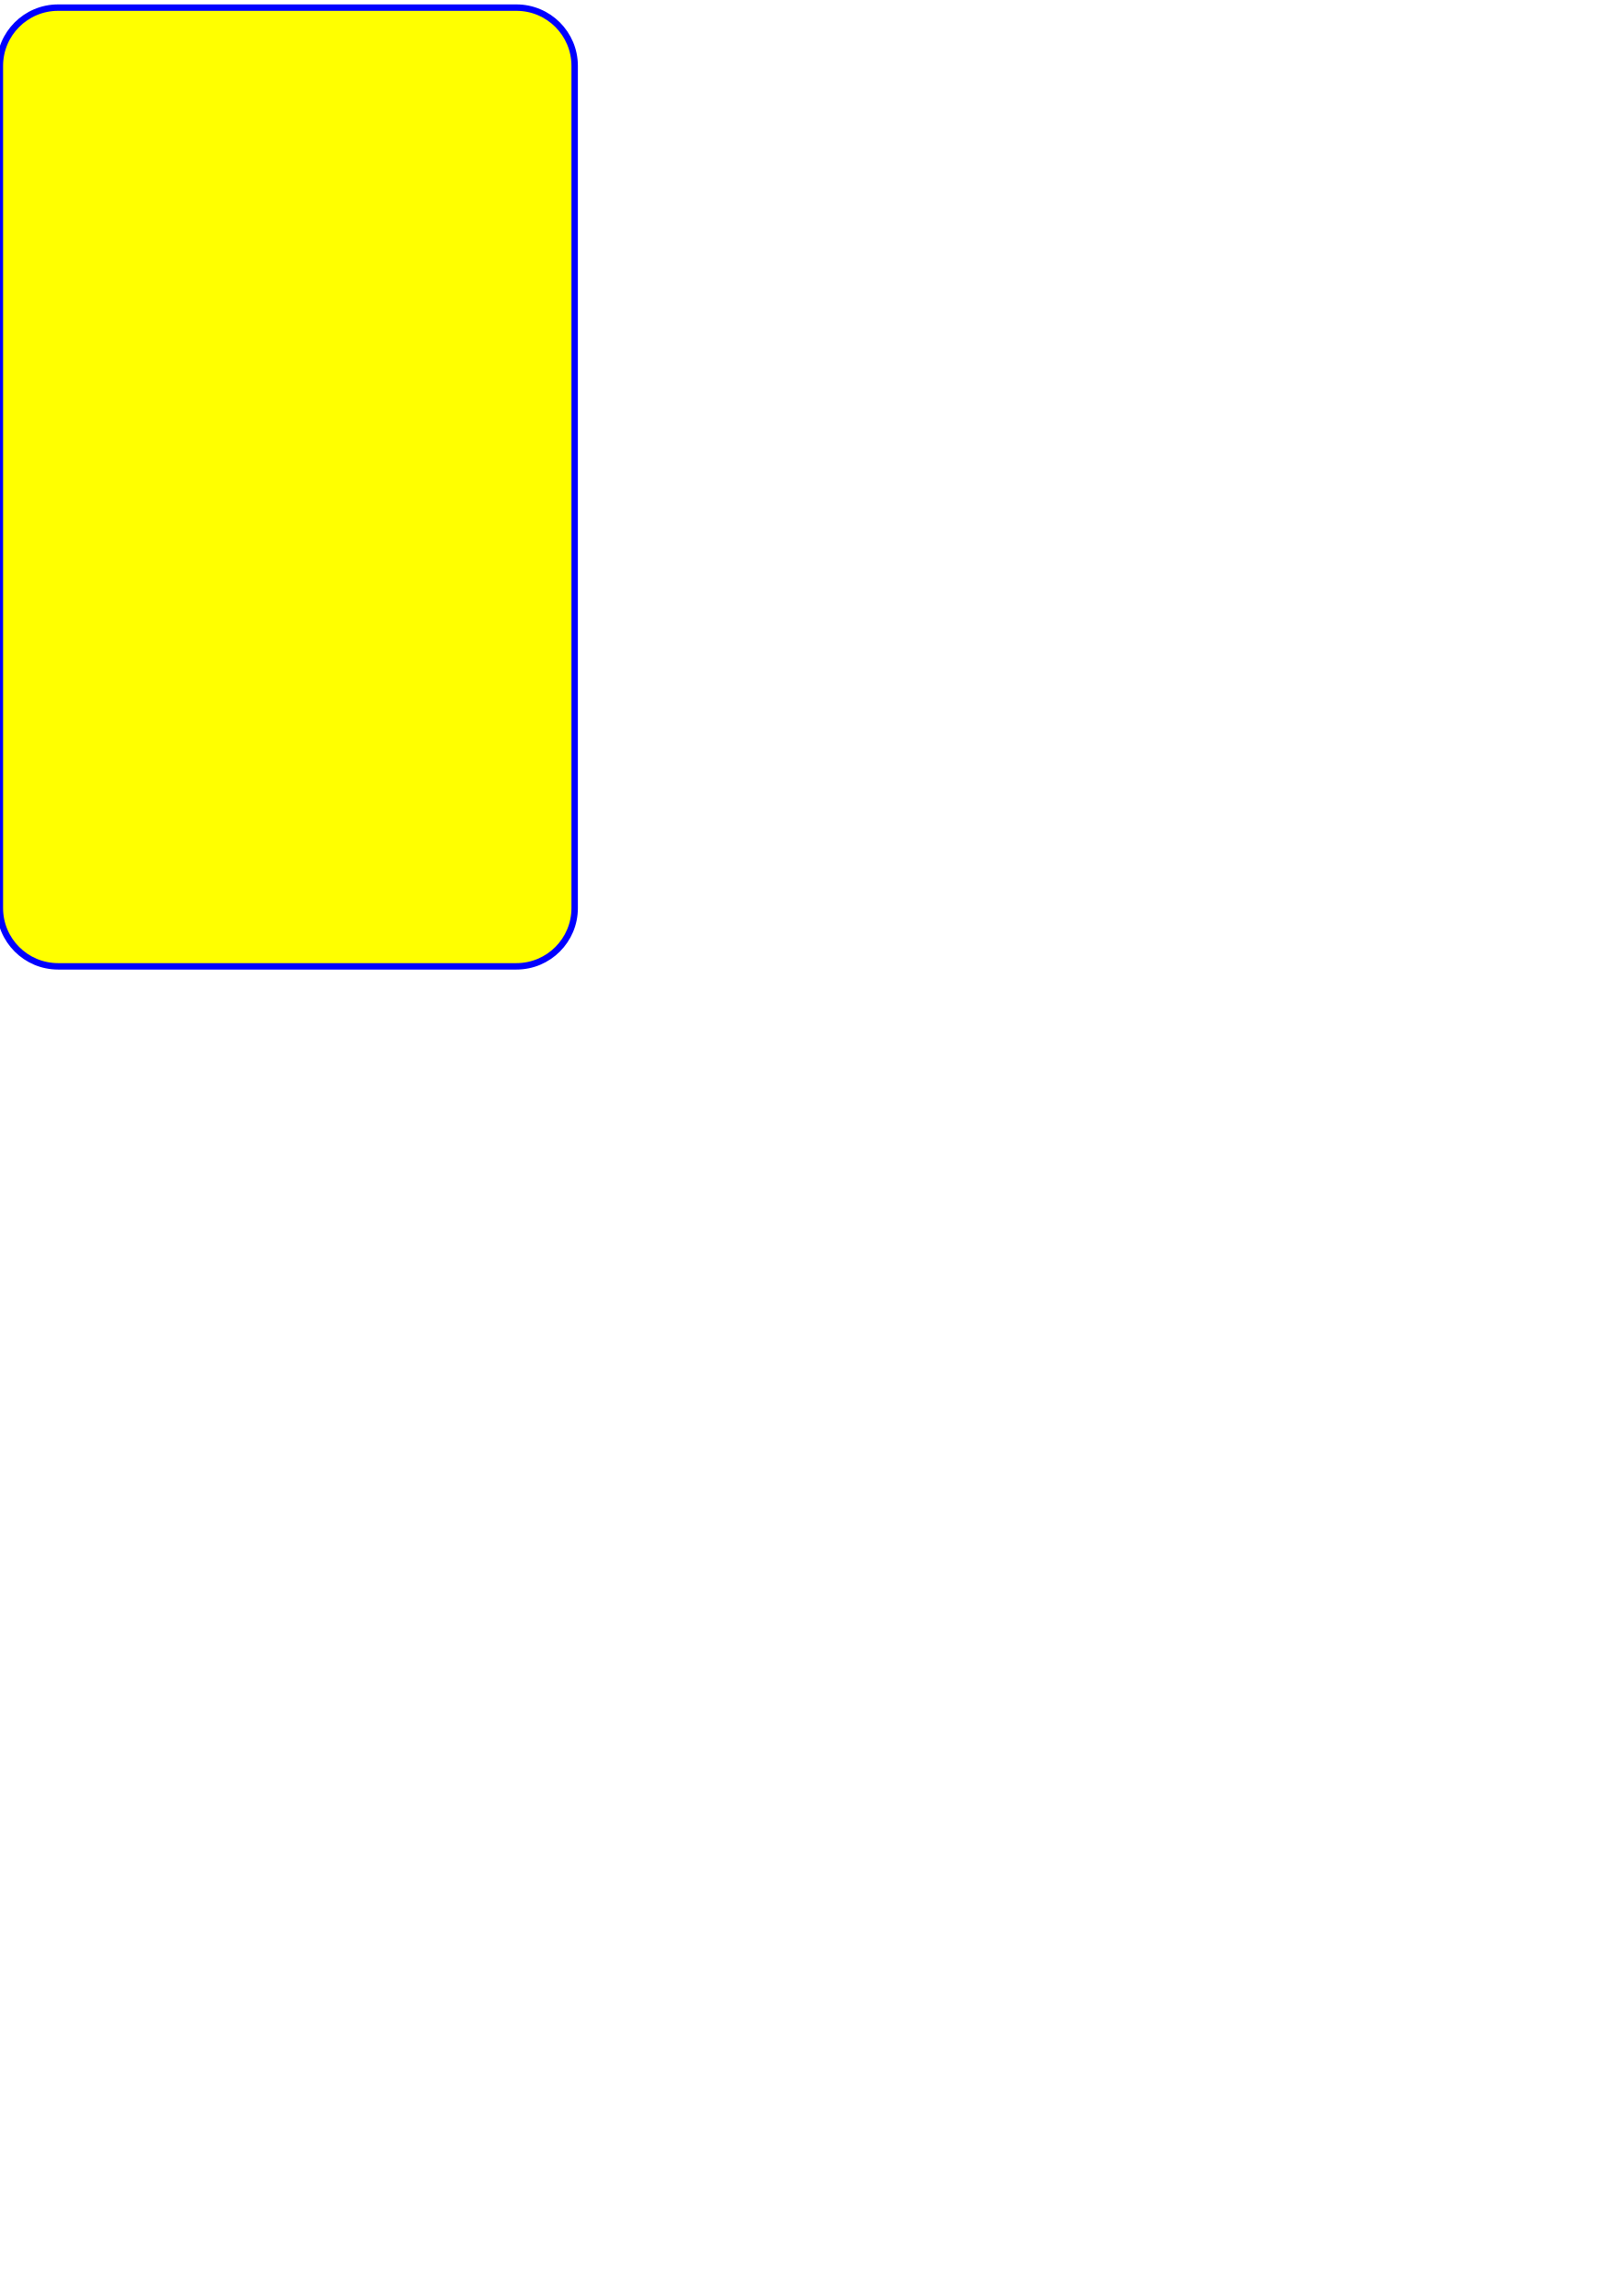
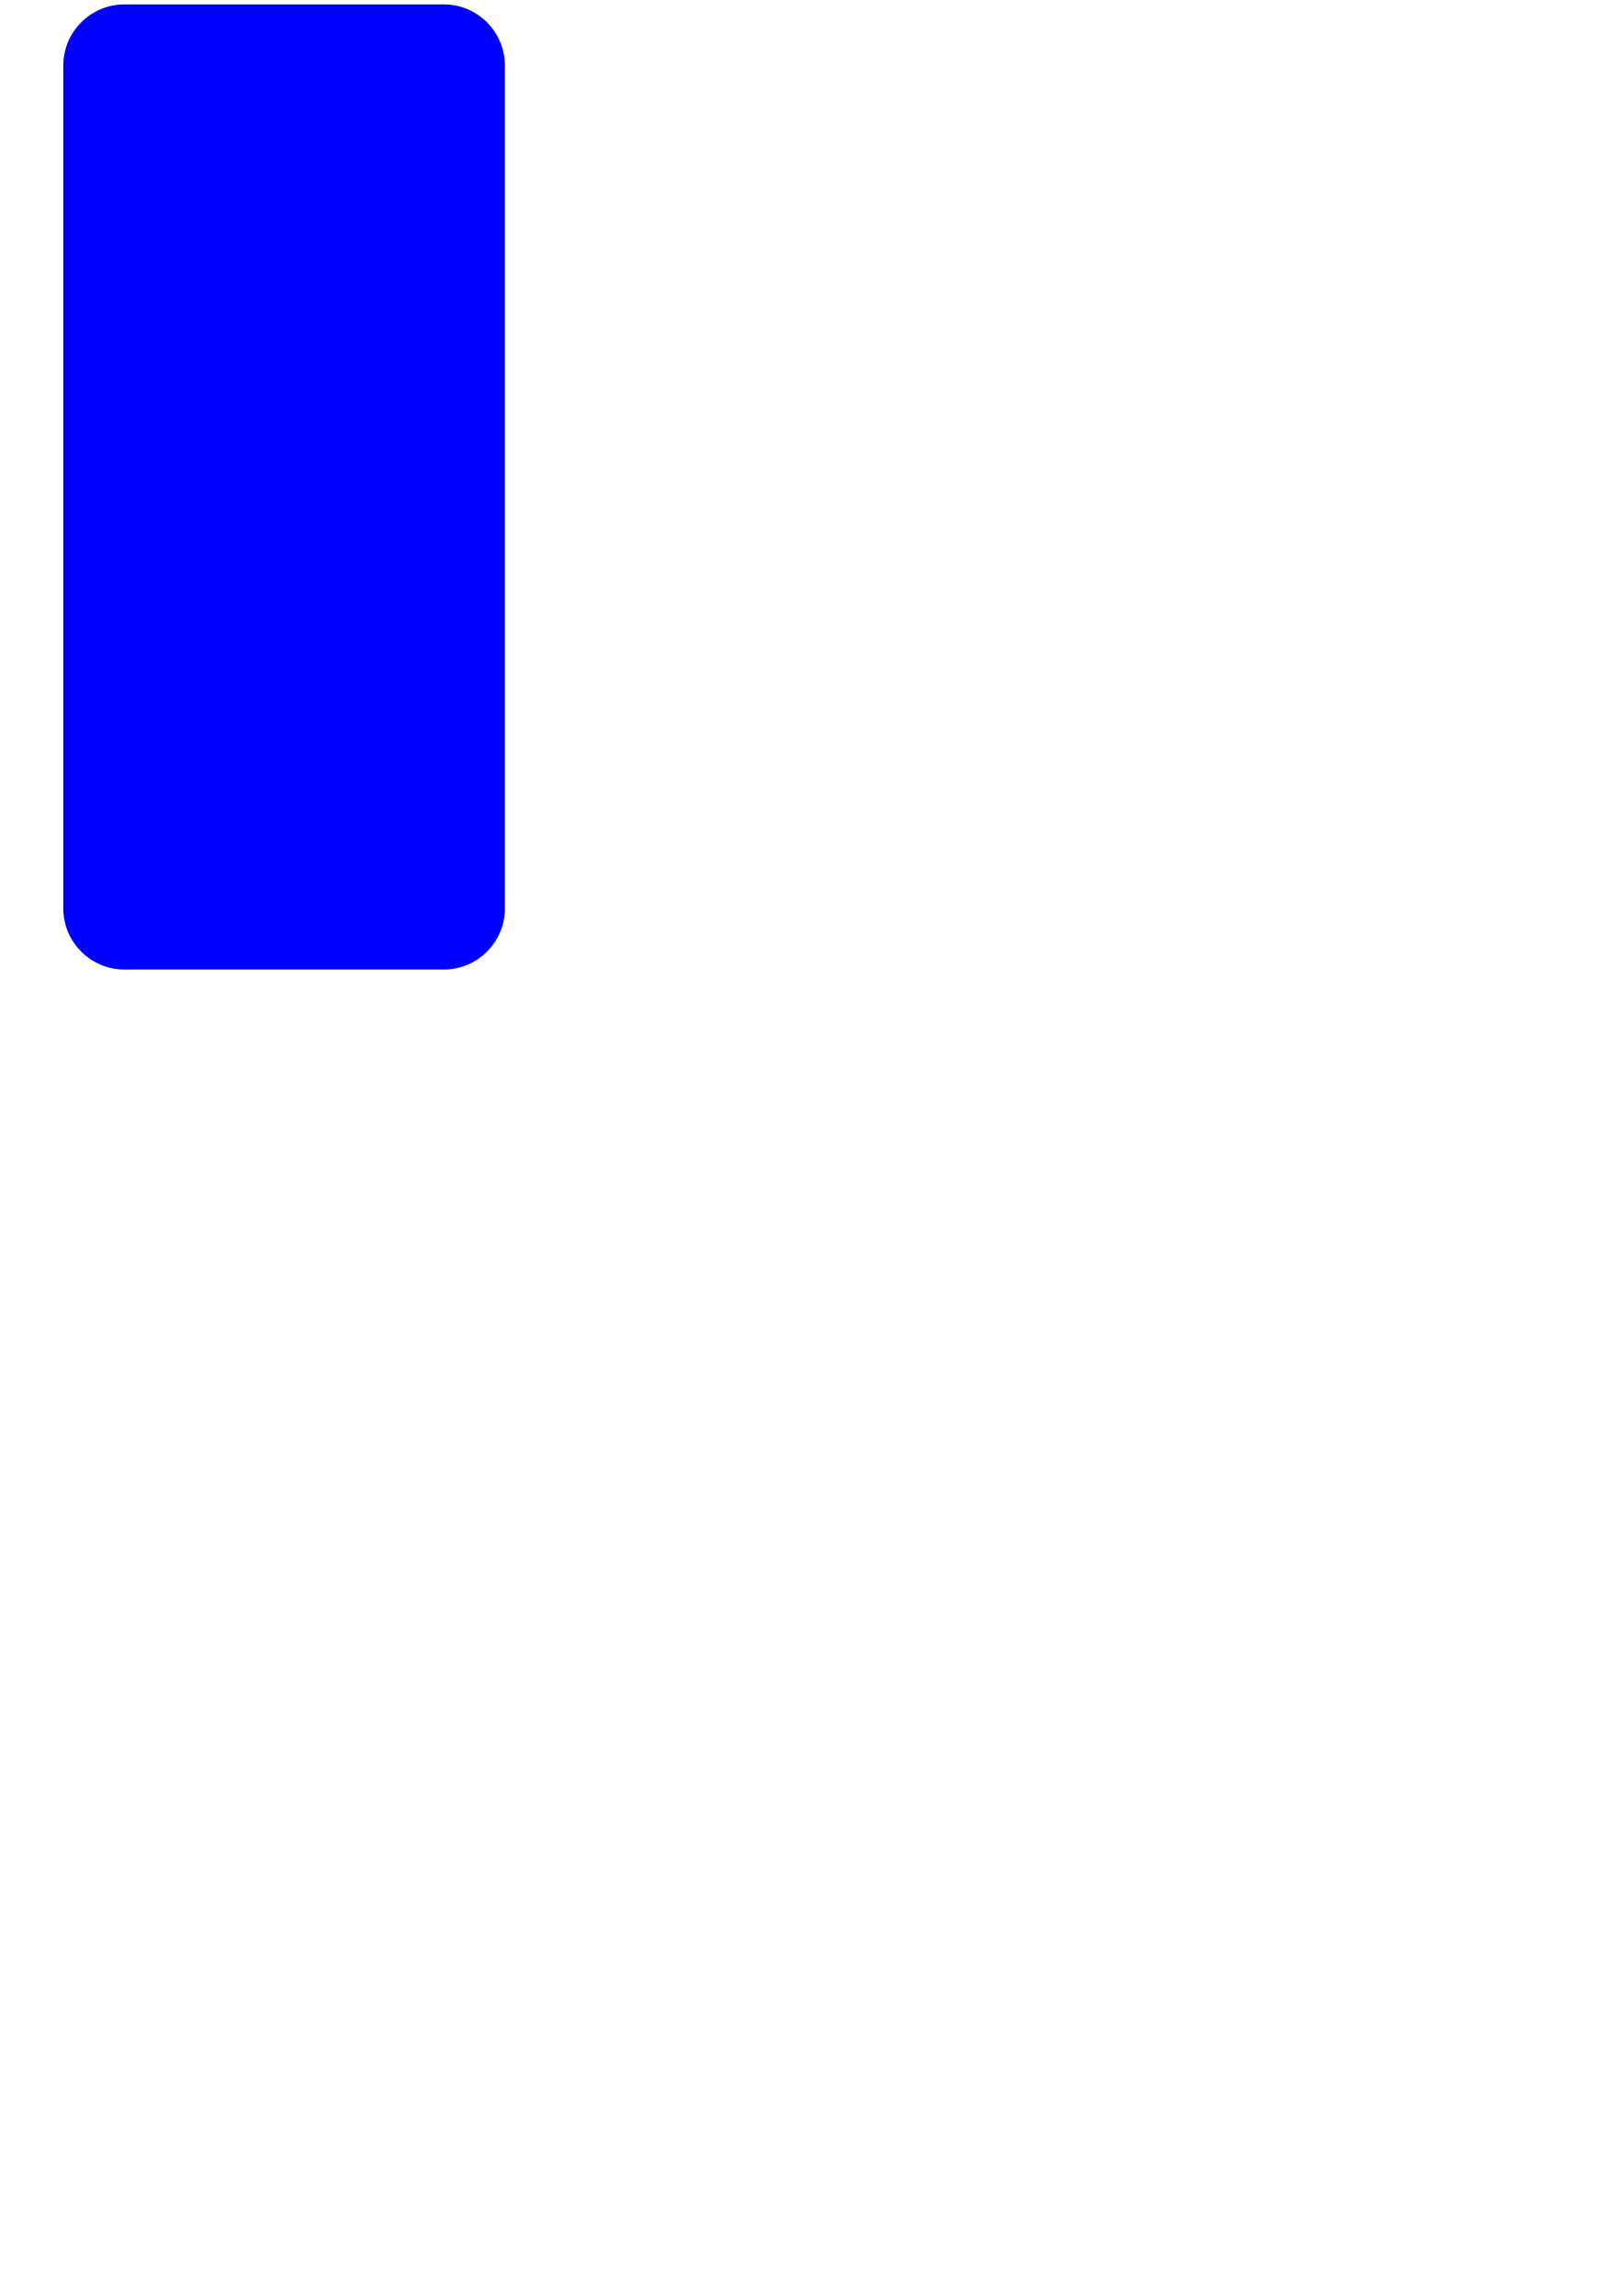
<svg xmlns="http://www.w3.org/2000/svg" width="210mm" height="297mm" viewBox="0 0 210 297" version="1.1" id="svg10486">
  <defs id="defs10480" />
  <g id="layer1">
-     <rect style="opacity:1;vector-effect:none;fill:#ffff00;fill-opacity:1;fill-rule:evenodd;stroke:#0000ff;stroke-width:0.832;stroke-linecap:butt;stroke-linejoin:miter;stroke-miterlimit:4;stroke-dasharray:none;stroke-dashoffset:0;stroke-opacity:1" id="rect11997" width="74.341" height="124.016" x="-0.017" y="0.986" ry="7.535" />
+     <rect style="opacity:1;vector-effect:none;fill:#0000ff;fill-opacity:1;fill-rule:evenodd;stroke:#0000ff;stroke-width:0.724;stroke-linecap:butt;stroke-linejoin:miter;stroke-miterlimit:4;stroke-dasharray:none;stroke-dashoffset:0;stroke-opacity:1" id="rect11997" width="56.384" height="124.123" x="8.551" y="0.932" ry="7.541" />
  </g>
</svg>
